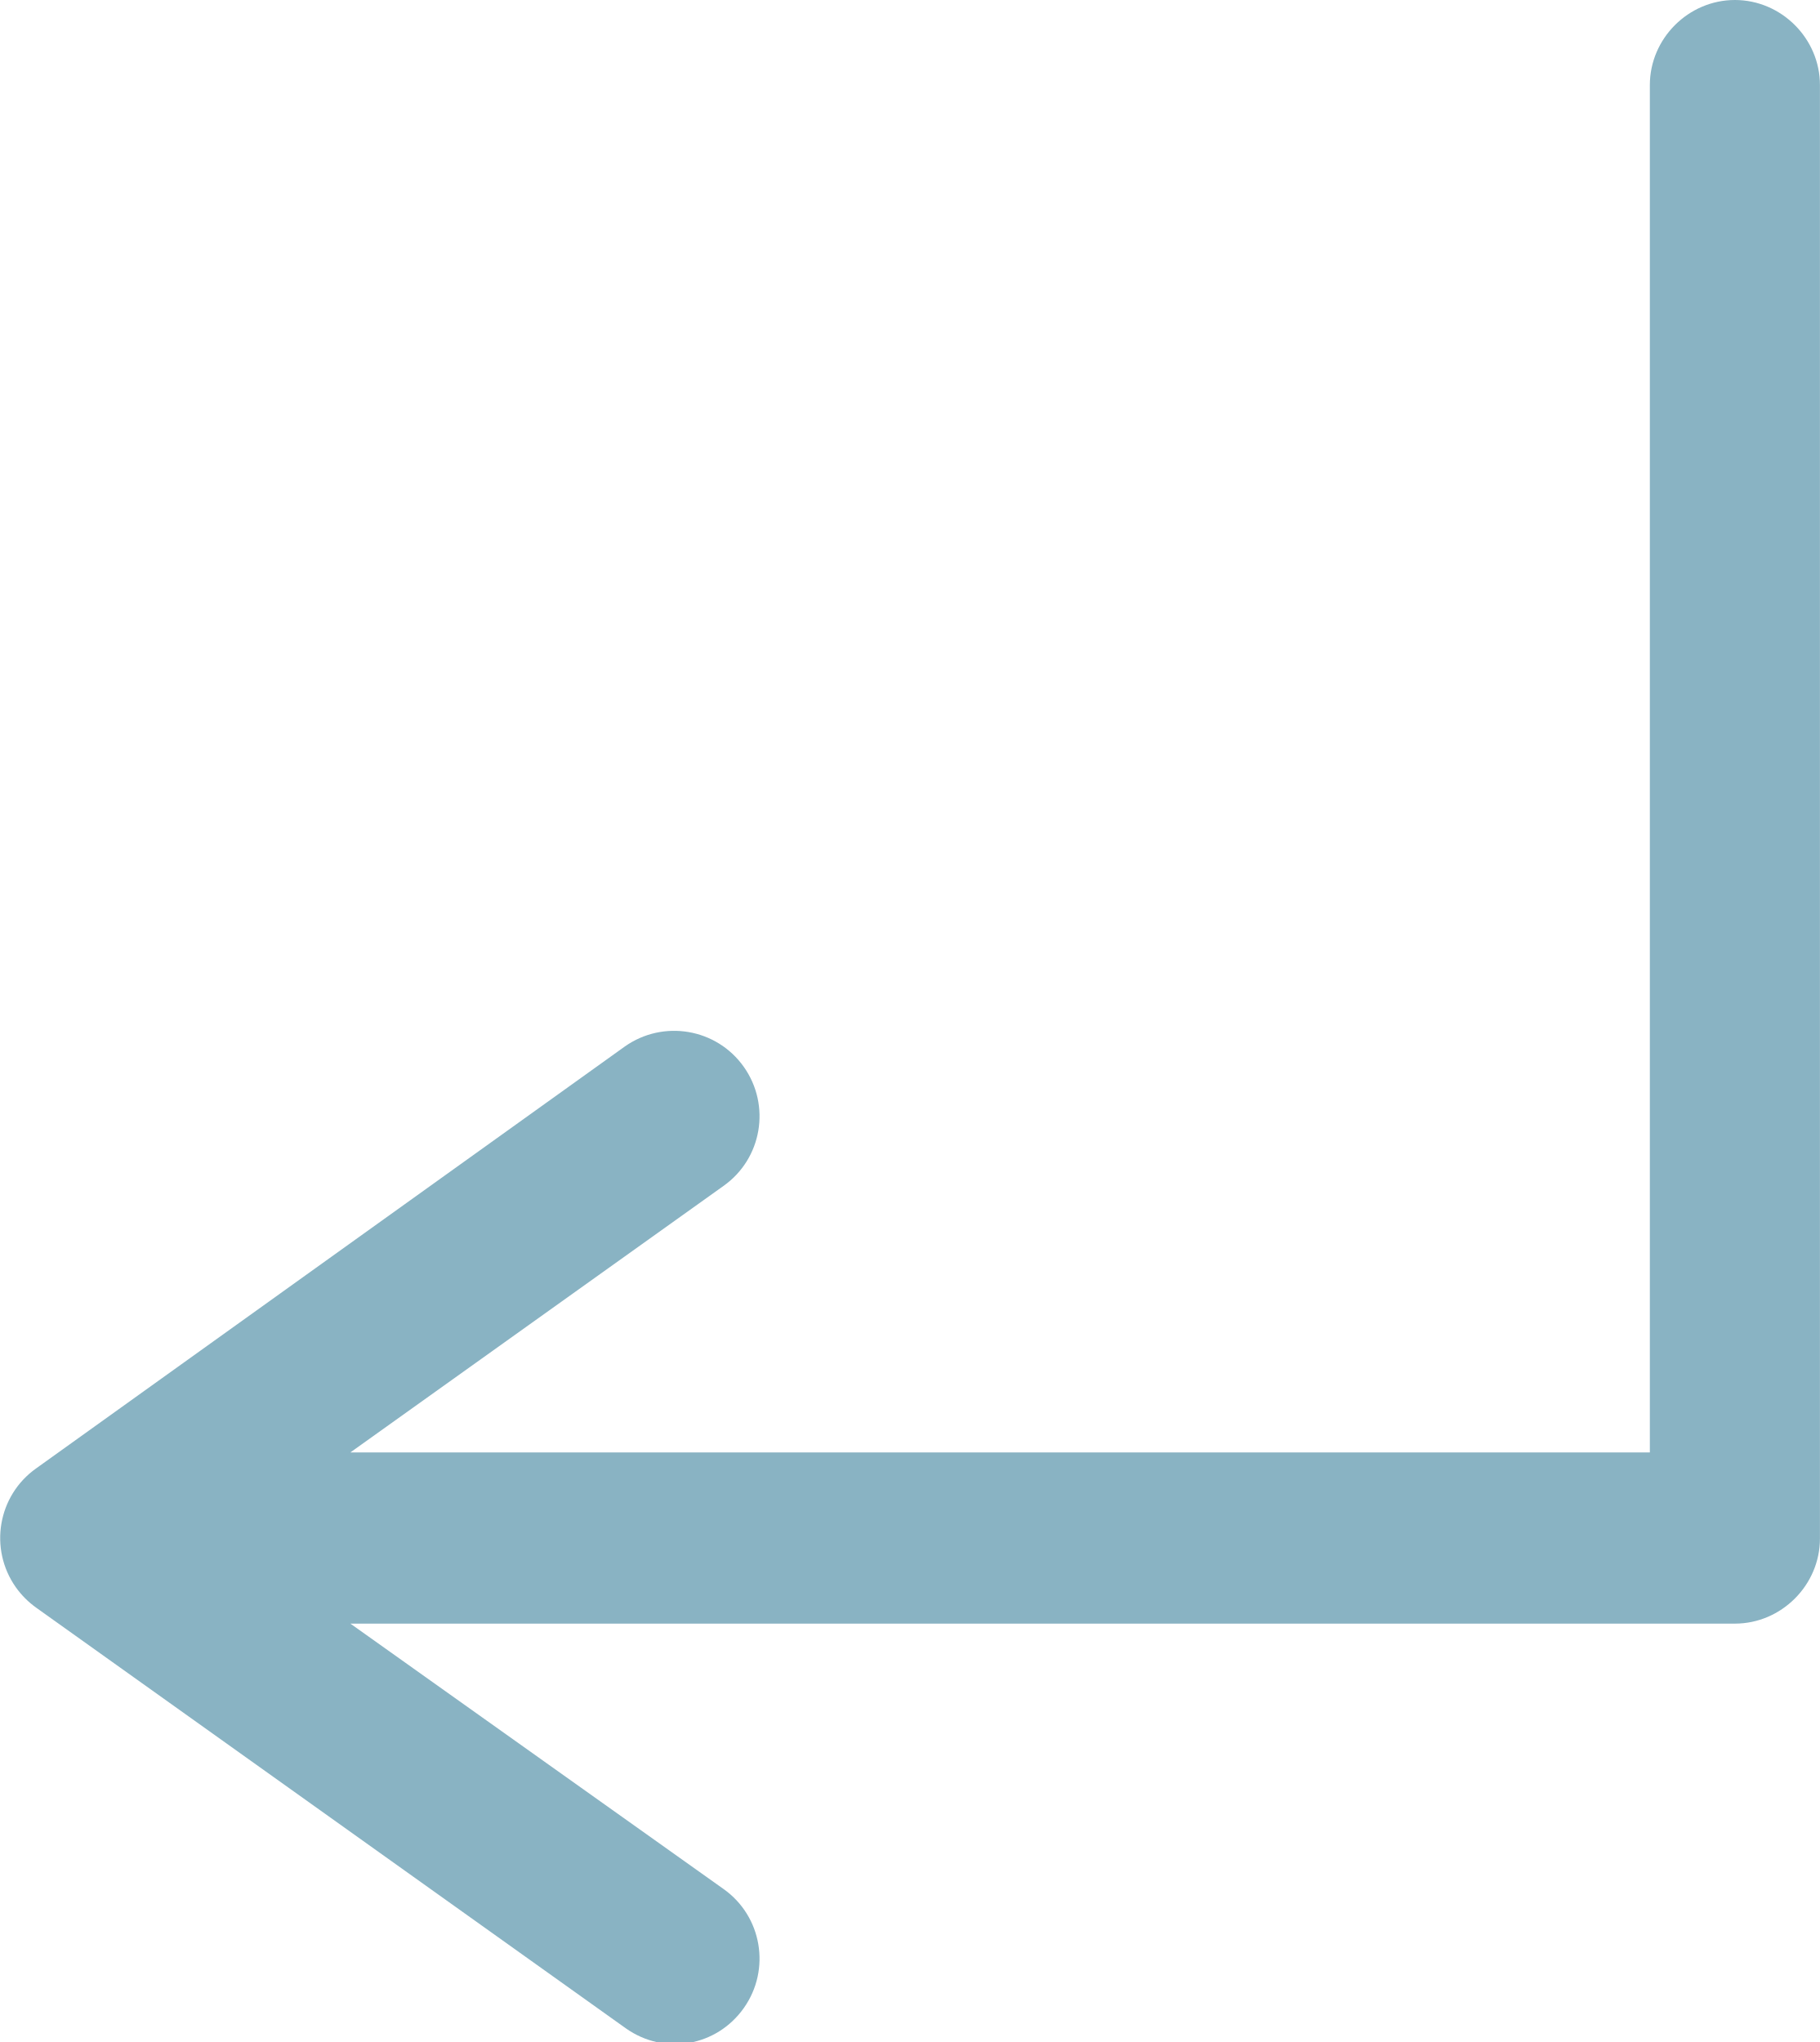
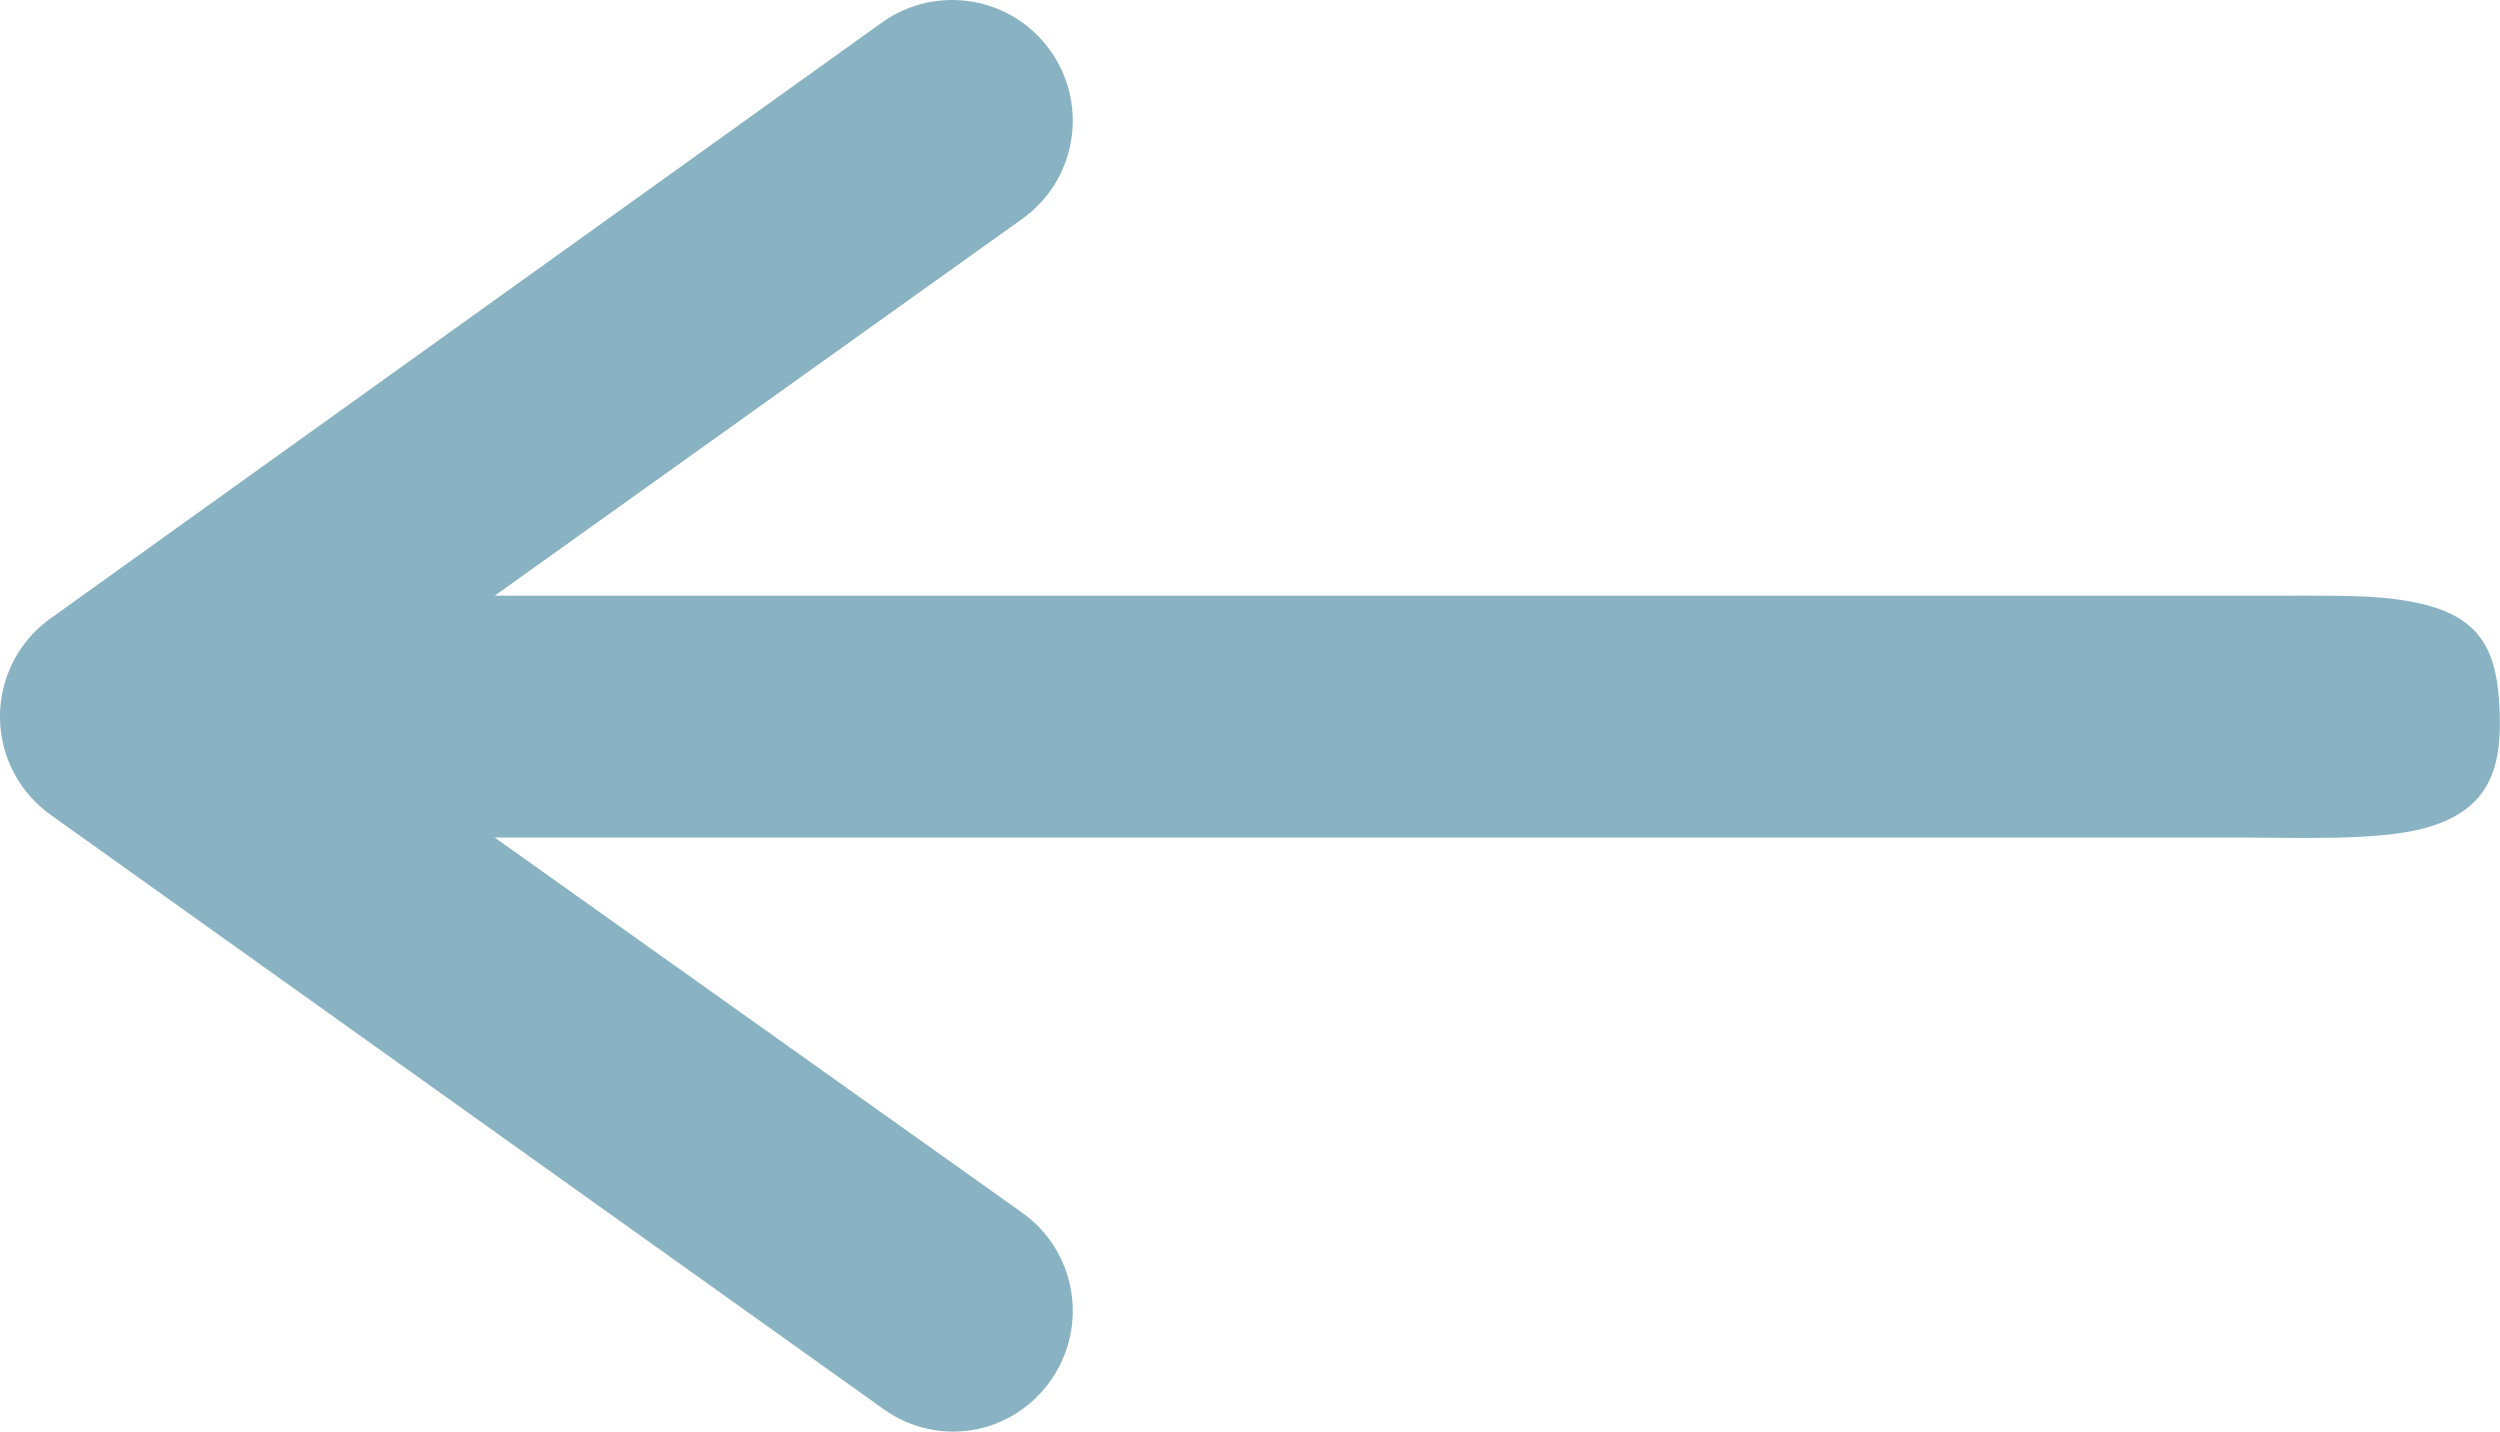
- <svg xmlns="http://www.w3.org/2000/svg" id="Ebene_1" viewBox="0 0 16.05 18.01">
-   <defs>
-     <style>.cls-1{fill:#89b3c3;stroke-width:0px;}</style>
+ <svg xmlns="http://www.w3.org/2000/svg" id="Ebene_1" viewBox="0 0 15.606 8.937" version="1.1" width="15.606" height="8.937">
+   <defs id="defs1">
+     <style id="style1">.cls-1{fill:#89b3c3;stroke-width:0px;}</style>
  </defs>
-   <g id="Gruppe_599">
-     <g id="Gruppe_598">
-       <path id="Pfad_915" class="cls-1" d="m15.3,0c-.41,0-.75.34-.75.75v12.06H3.09l3.29-2.35c.34-.24.42-.71.18-1.05-.24-.34-.71-.42-1.05-.18L.32,12.95c-.34.24-.42.71-.18,1.05.05.07.11.13.18.18l5.2,3.71c.34.24.8.16,1.04-.18.24-.34.16-.81-.18-1.05l-3.29-2.34h12.21c.41,0,.75-.34.75-.75V.75c0-.41-.34-.75-.75-.75" />
-     </g>
-   </g>
+   <path id="Pfad_915" class="cls-1" d="M 14.236,12.81 H 3.09 L 6.38,10.46 C 6.72,10.22 6.8,9.75 6.56,9.41 6.32,9.07 5.85,8.99 5.51,9.23 l -5.19,3.72 c -0.34,0.24 -0.42,0.71 -0.18,1.05 0.05,0.07 0.11,0.13 0.18,0.18 l 5.2,3.71 c 0.34,0.24 0.8,0.16 1.04,-0.18 C 6.8,17.37 6.72,16.9 6.38,16.66 L 3.09,14.32 h 10.935 c 0.306,0 0.808,0.021 1.103,-0.056 0.307,-0.081 0.439,-0.249 0.471,-0.51 0.014,-0.11 0.008,-0.291 -0.009,-0.4 -0.049,-0.319 -0.215,-0.487 -0.727,-0.532 C 14.691,12.807 14.409,12.81 14.236,12.81 Z" transform="translate(-0.00165629,-9.091656)" />
</svg>
